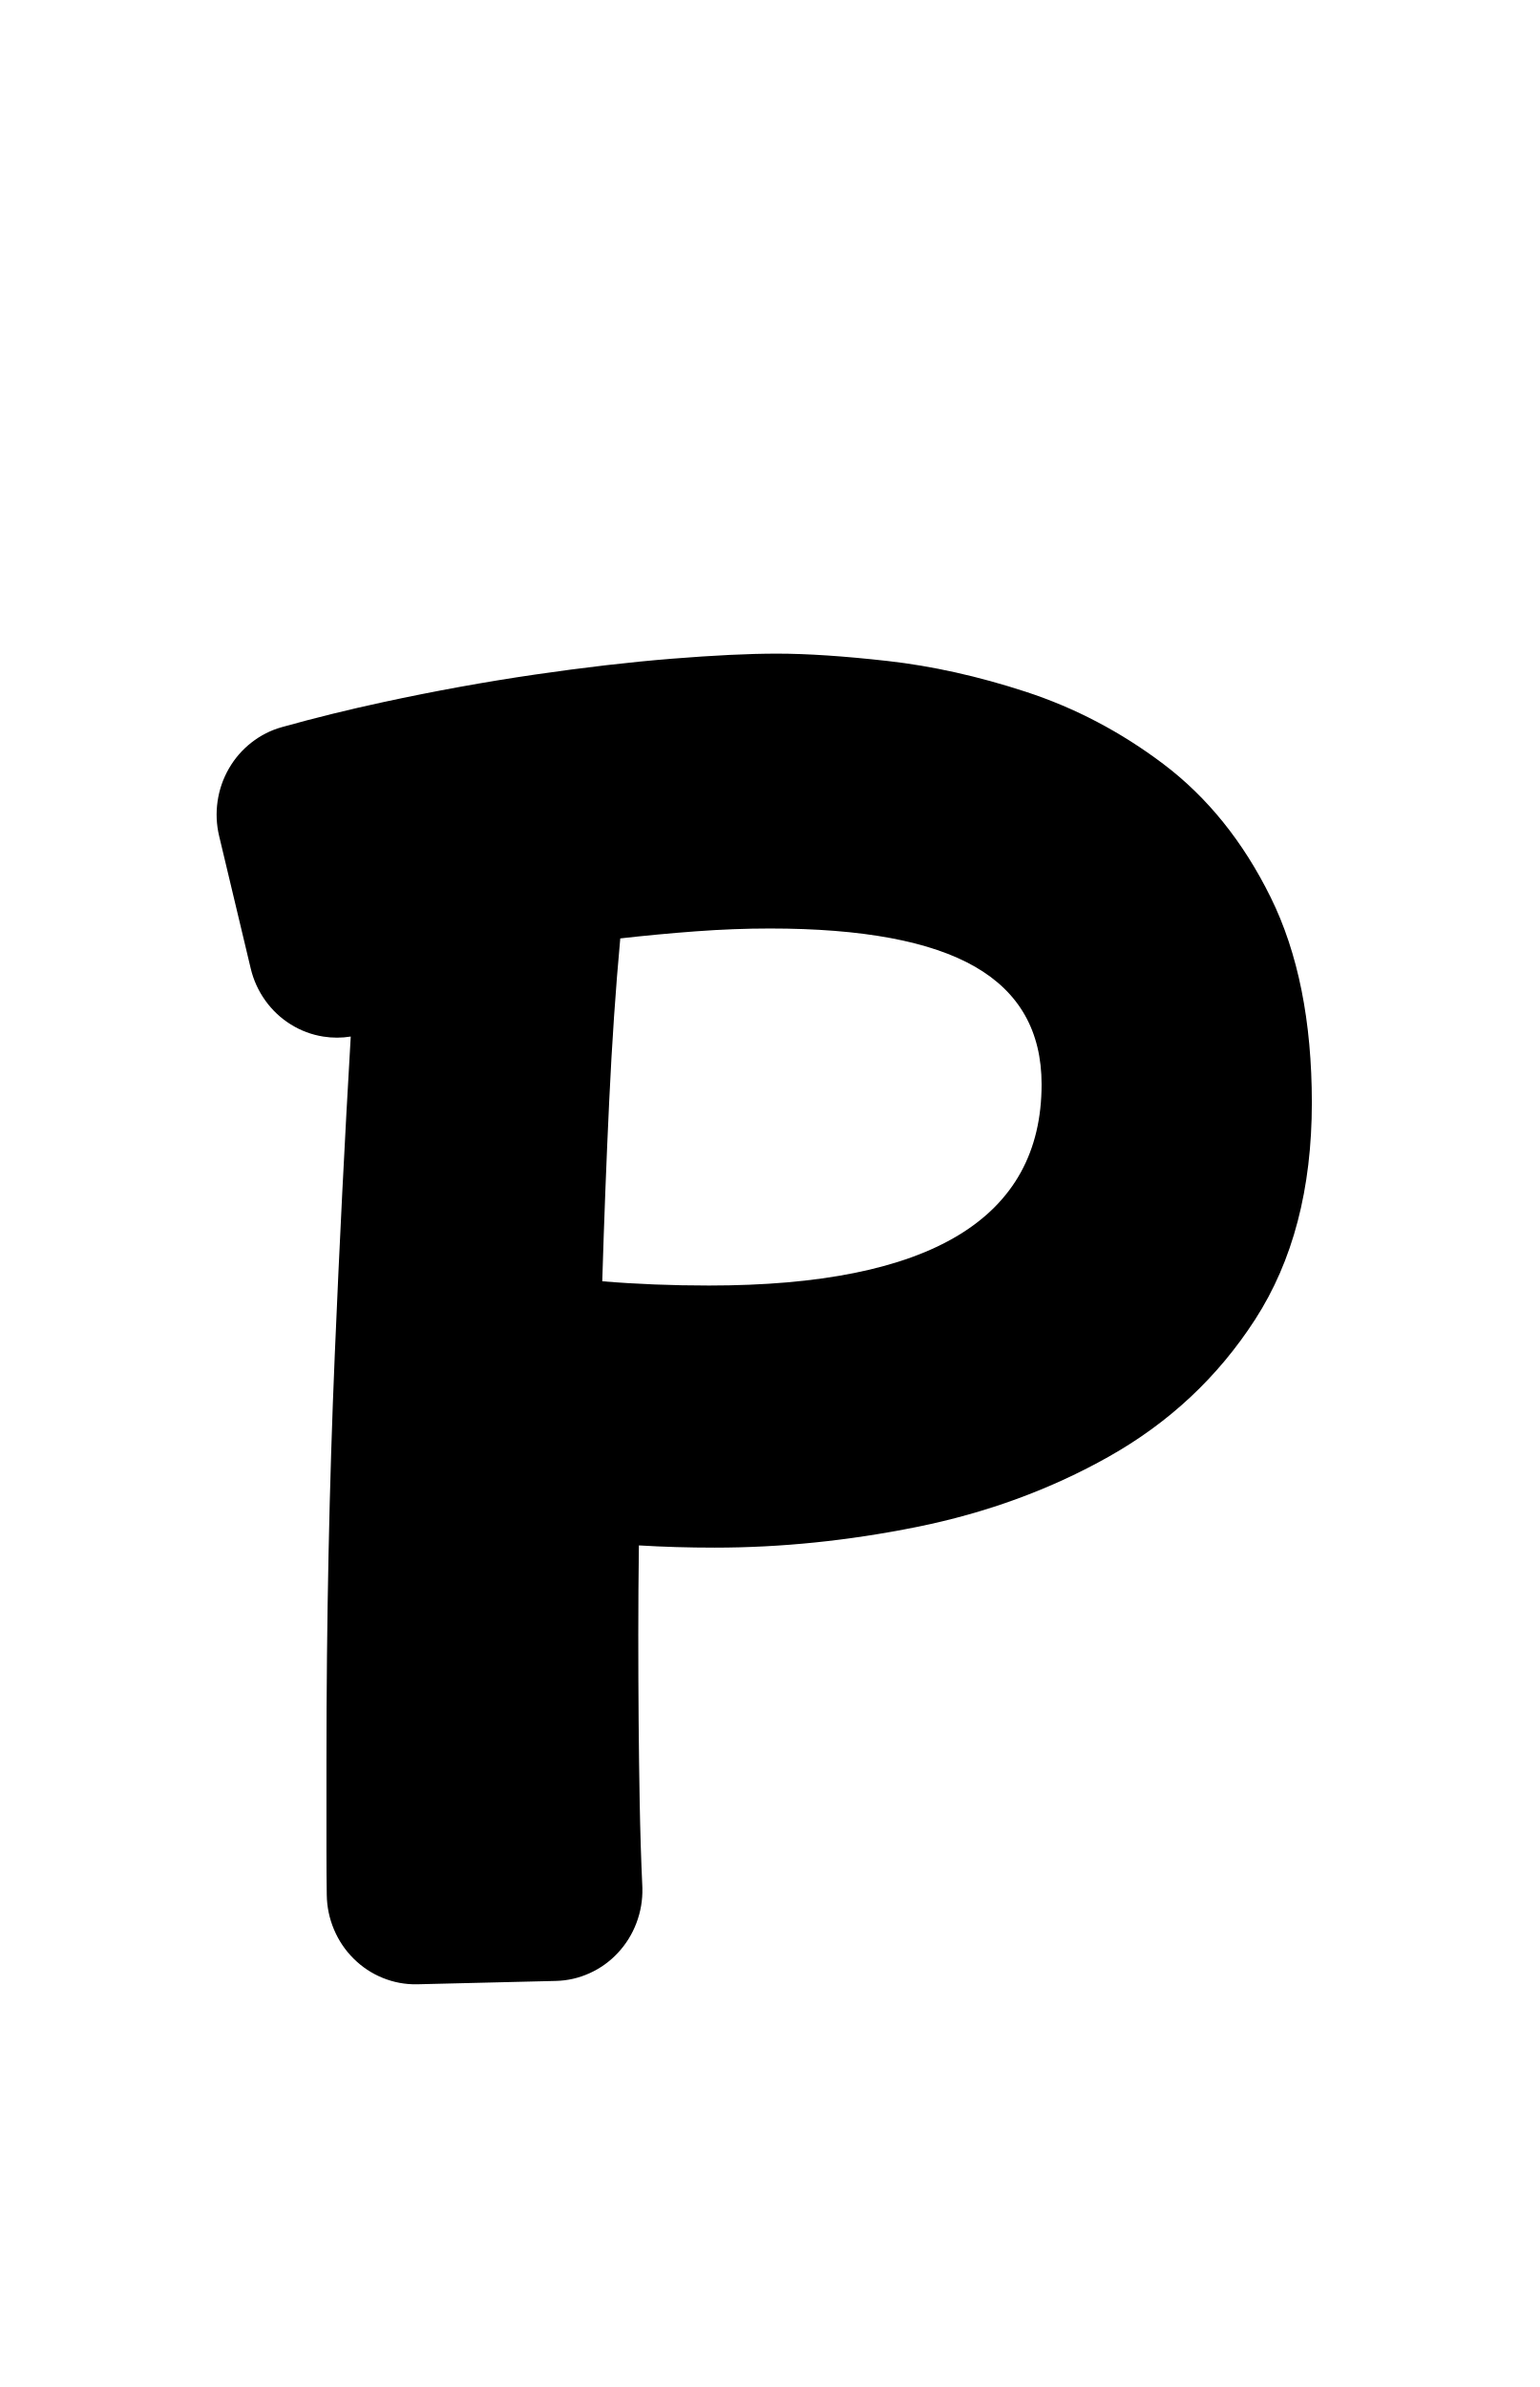
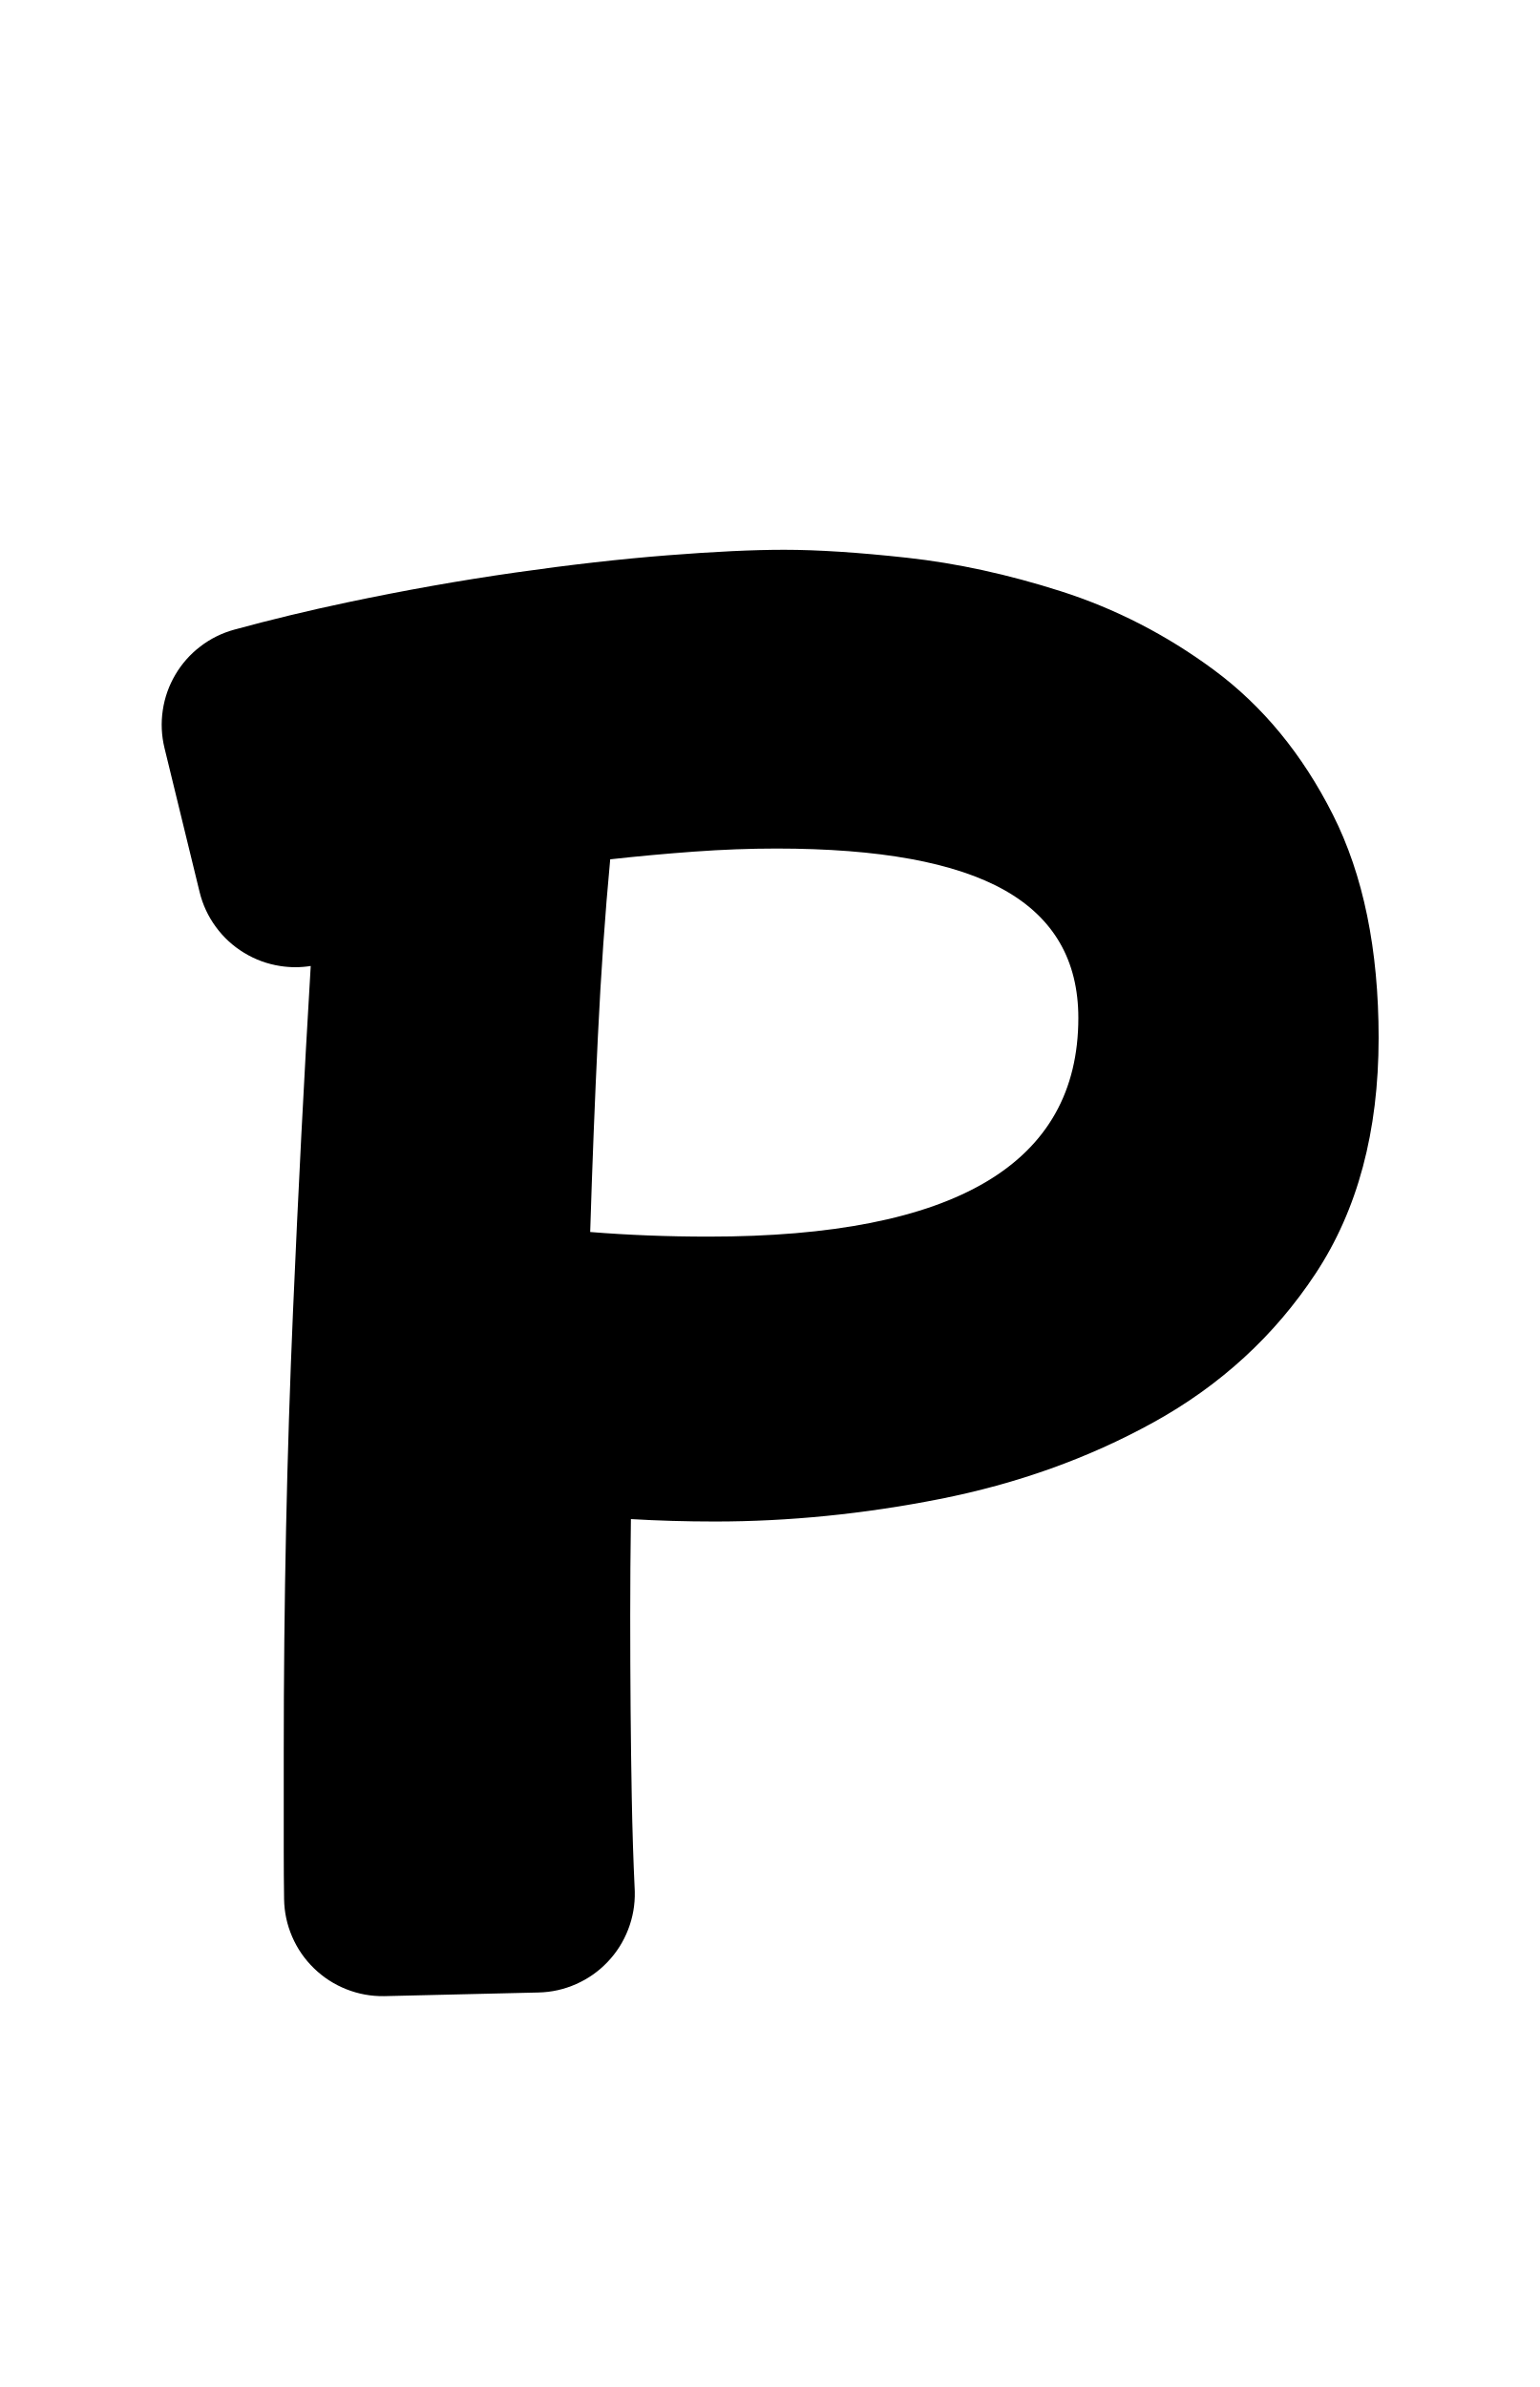
<svg xmlns="http://www.w3.org/2000/svg" viewBox="0 0 1000 1550">
  <g transform="translate(0 1200) scale(1 -1)">
-     <path d="M227.768 526.92Q221.962 427.948 217.425 320.895Q212.0 192.878 212.0 57.04V-2.3Q212.0 -16.44 212.198 -30.479Q212.364 -42.189 216.901 -52.944Q221.438 -63.699 229.656 -71.86Q237.874 -80.021 248.521 -84.346Q259.168 -88.671 270.625 -88.502Q270.89 -88.498 271.155 -88.492L360.934 -86.319Q372.388 -86.042 382.866 -81.305Q393.345 -76.569 401.252 -68.093Q409.16 -59.618 413.293 -48.695Q417.426 -37.771 417.155 -26.063Q417.138 -25.361 417.106 -24.661Q415.93 0.632 415.395 30.406Q414.5 80.294 414.5 138.92Q414.5 167.501 414.896 196.49Q438.763 195.04 464.0 195.04Q528.737 195.04 595.223 208.441Q663.246 222.152 720.027 254.125Q778.959 287.309 815.029 343.128Q851.9 400.187 851.9 483.92Q851.9 563.171 825.153 617.337Q798.406 671.504 755.434 703.926Q714.056 735.146 666.169 750.79Q619.941 765.893 576.299 770.795Q533.879 775.56 504.5 775.56Q477.34 775.56 436.233 772.255Q395.329 768.966 347.232 761.943Q299.098 754.914 249.176 744.145Q214.968 736.767 183.072 727.846Q172.222 724.812 163.287 717.828Q154.351 710.845 148.642 700.938Q142.933 691.03 141.29 679.656Q139.647 668.281 142.31 657.11L162.81 571.139Q165.524 559.76 172.29 550.308Q179.057 540.857 188.846 534.772Q198.636 528.688 209.958 526.896Q218.923 525.477 227.768 526.92ZM500.0 597.08Q590.0 597.08 633.2 572.24Q676.4 547.4 676.4 495.88Q676.4 365.24 460.4 365.24Q424.4 365.24 391.1 368.0Q392.9 427.8 395.6 484.84Q398.3 541.88 402.8 590.64Q427.1 593.4 451.85 595.24Q476.6 597.08 500.0 597.08Z" />
+     <path d="M201.783 572.739Q195.333 465.161 190.292 348.798Q184.263 209.65 184.263 62.0V-2.5Q184.263 -17.869 184.484 -33.129Q184.668 -45.858 189.709 -57.548Q194.75 -69.238 203.881 -78.108Q213.012 -86.979 224.842 -91.68Q236.673 -96.382 249.402 -96.198Q249.697 -96.193 249.992 -96.186L349.745 -93.825Q362.472 -93.524 374.115 -88.376Q385.758 -83.227 394.544 -74.015Q403.33 -64.802 407.922 -52.929Q412.514 -41.056 412.213 -28.329Q412.195 -27.567 412.159 -26.805Q410.852 0.687 410.258 33.05Q409.263 87.276 409.263 151.0Q409.263 182.066 409.703 213.576Q436.222 212.0 464.263 212.0Q536.193 212.0 610.067 226.567Q685.648 241.47 748.738 276.223Q814.218 312.292 854.295 372.965Q895.263 434.986 895.263 526.0Q895.263 612.142 865.545 671.018Q835.826 729.895 788.079 765.137Q742.103 799.072 688.896 816.076Q637.531 832.492 589.041 837.82Q541.907 843.0 509.263 843.0Q479.085 843.0 433.411 839.408Q387.963 835.833 334.521 828.198Q281.04 820.558 225.57 808.854Q187.561 800.833 152.121 791.137Q140.066 787.839 130.137 780.248Q120.209 772.657 113.866 761.889Q107.523 751.12 105.697 738.756Q103.871 726.392 106.83 714.25L129.608 620.803Q132.623 608.434 140.141 598.161Q147.66 587.888 158.537 581.274Q169.415 574.66 181.995 572.713Q191.956 571.17 201.783 572.739ZM504.263 649.0Q604.263 649.0 652.263 622.0Q700.263 595.0 700.263 539.0Q700.263 397.0 460.263 397.0Q420.263 397.0 383.263 400.0Q385.263 465.0 388.263 527.0Q391.263 589.0 396.263 642.0Q423.263 645.0 450.763 647.0Q478.263 649.0 504.263 649.0Z" />
  </g>
</svg>
